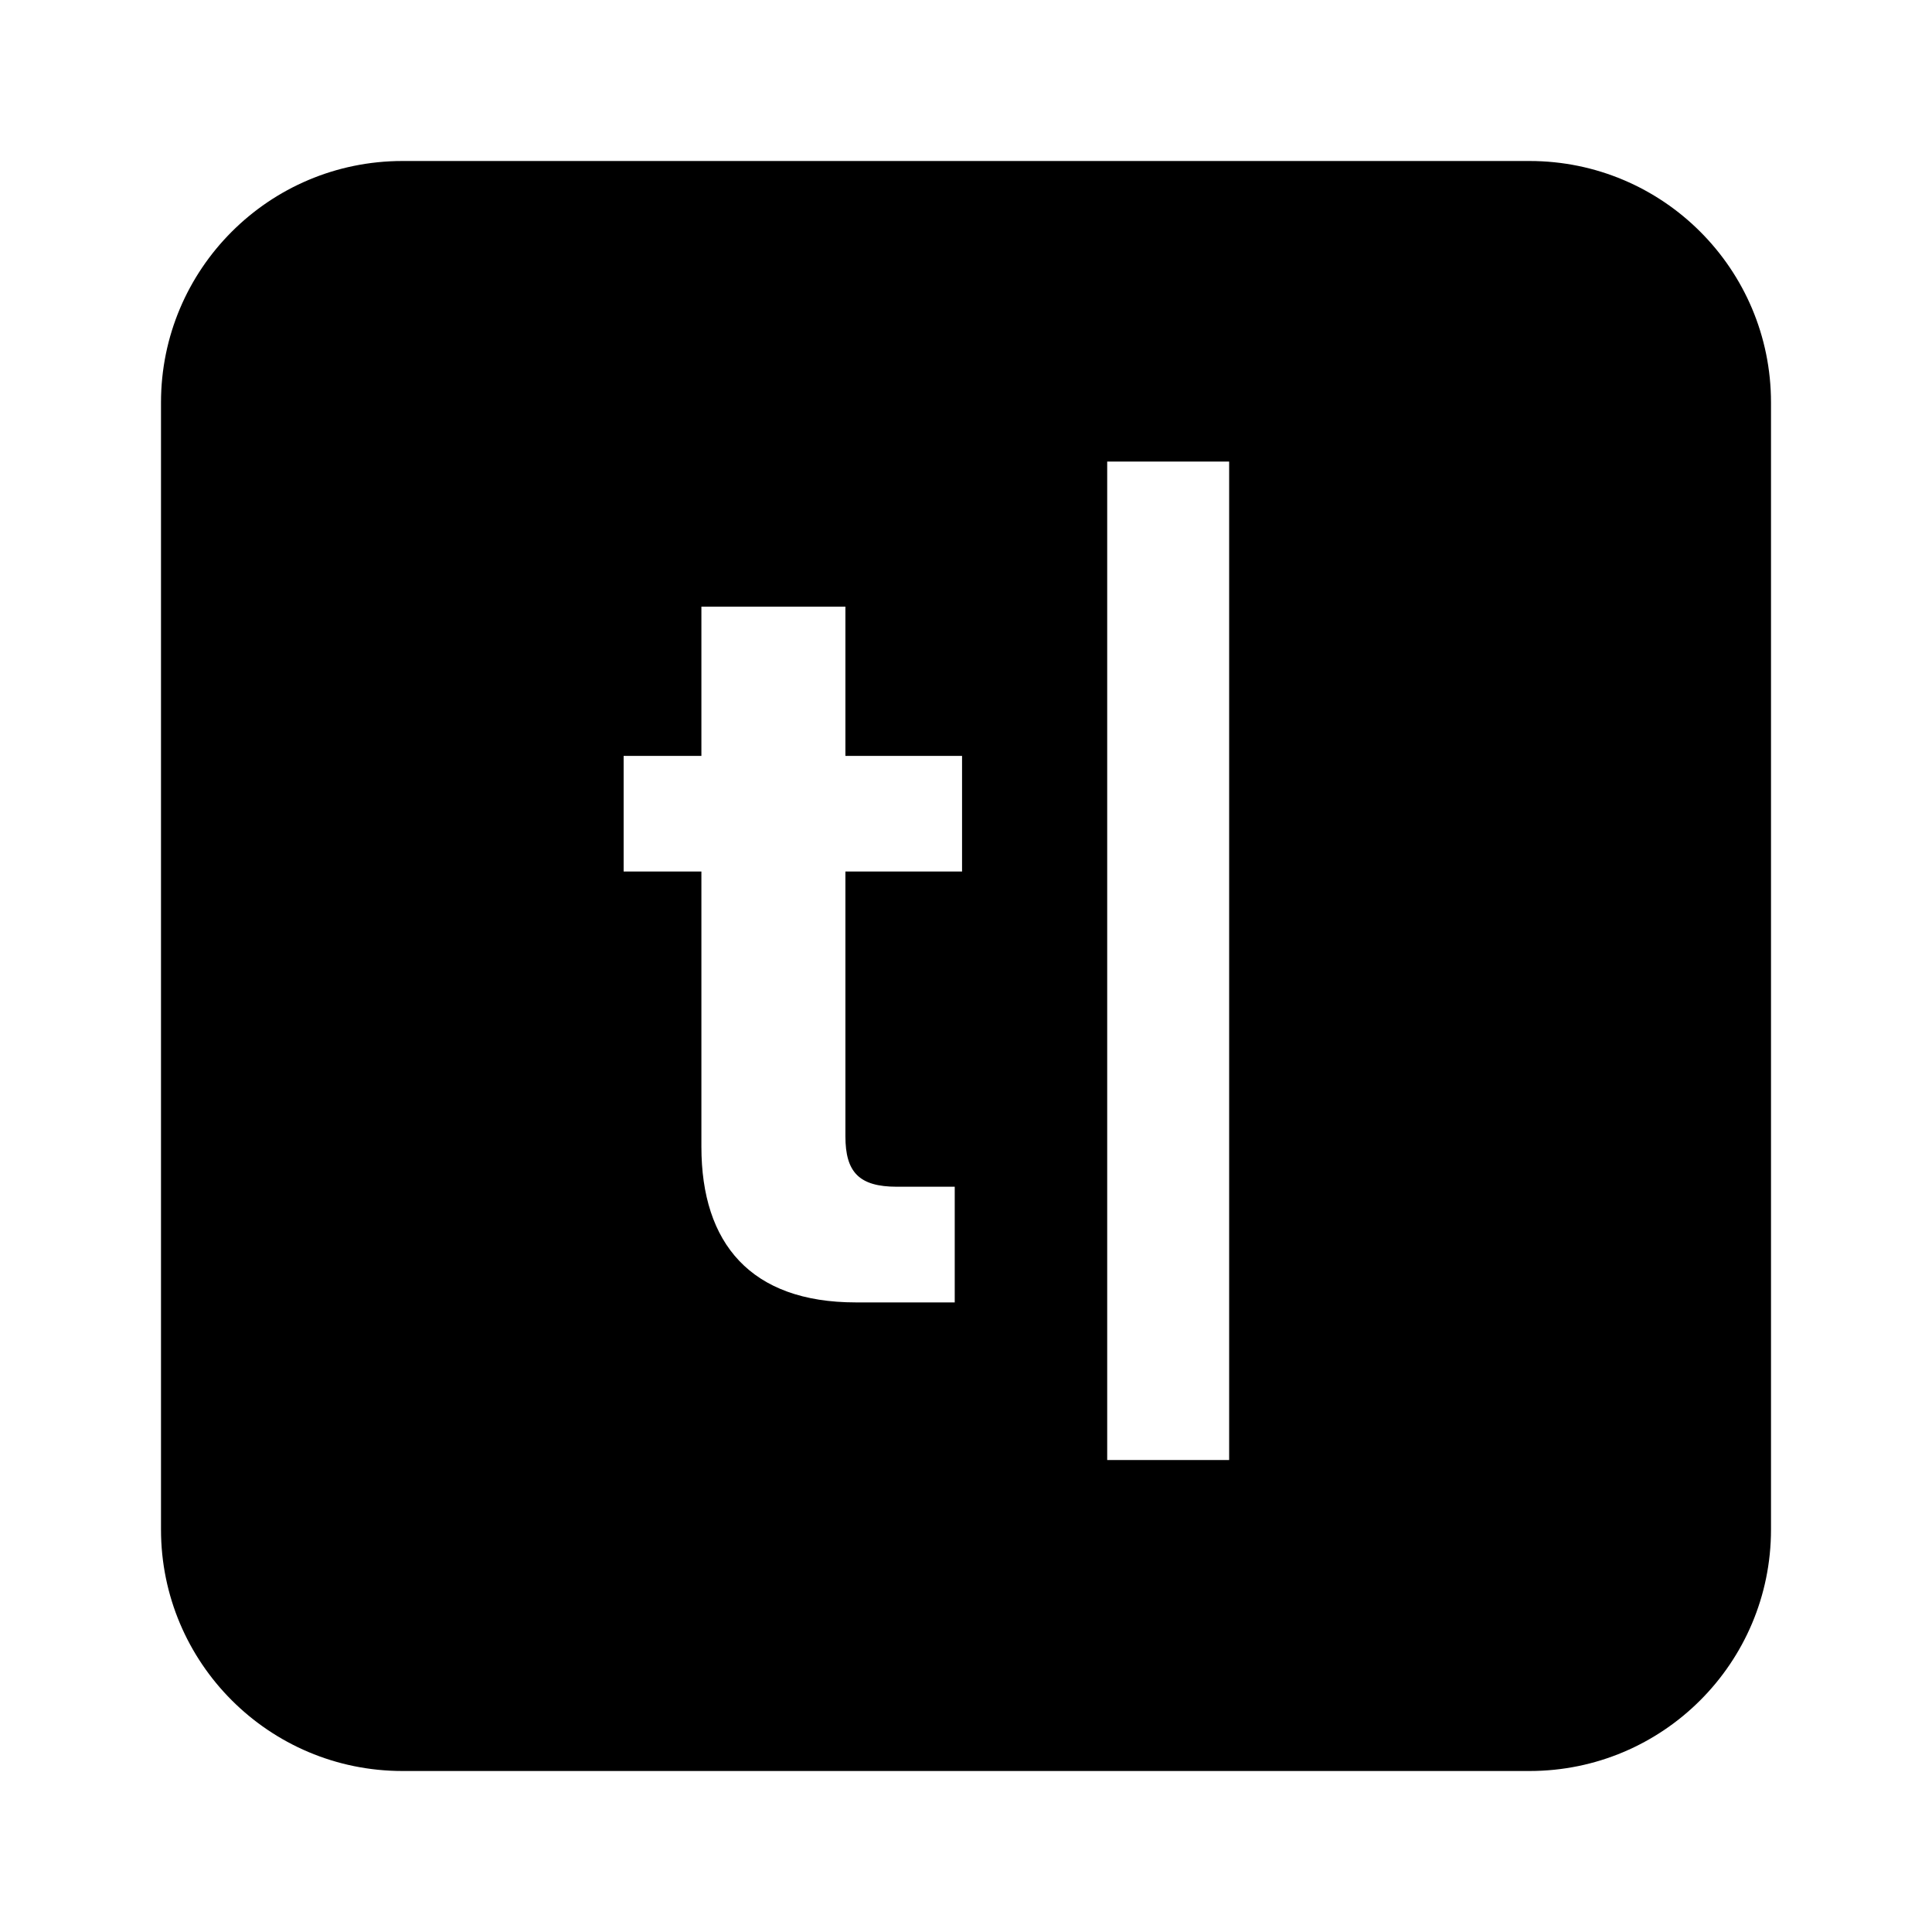
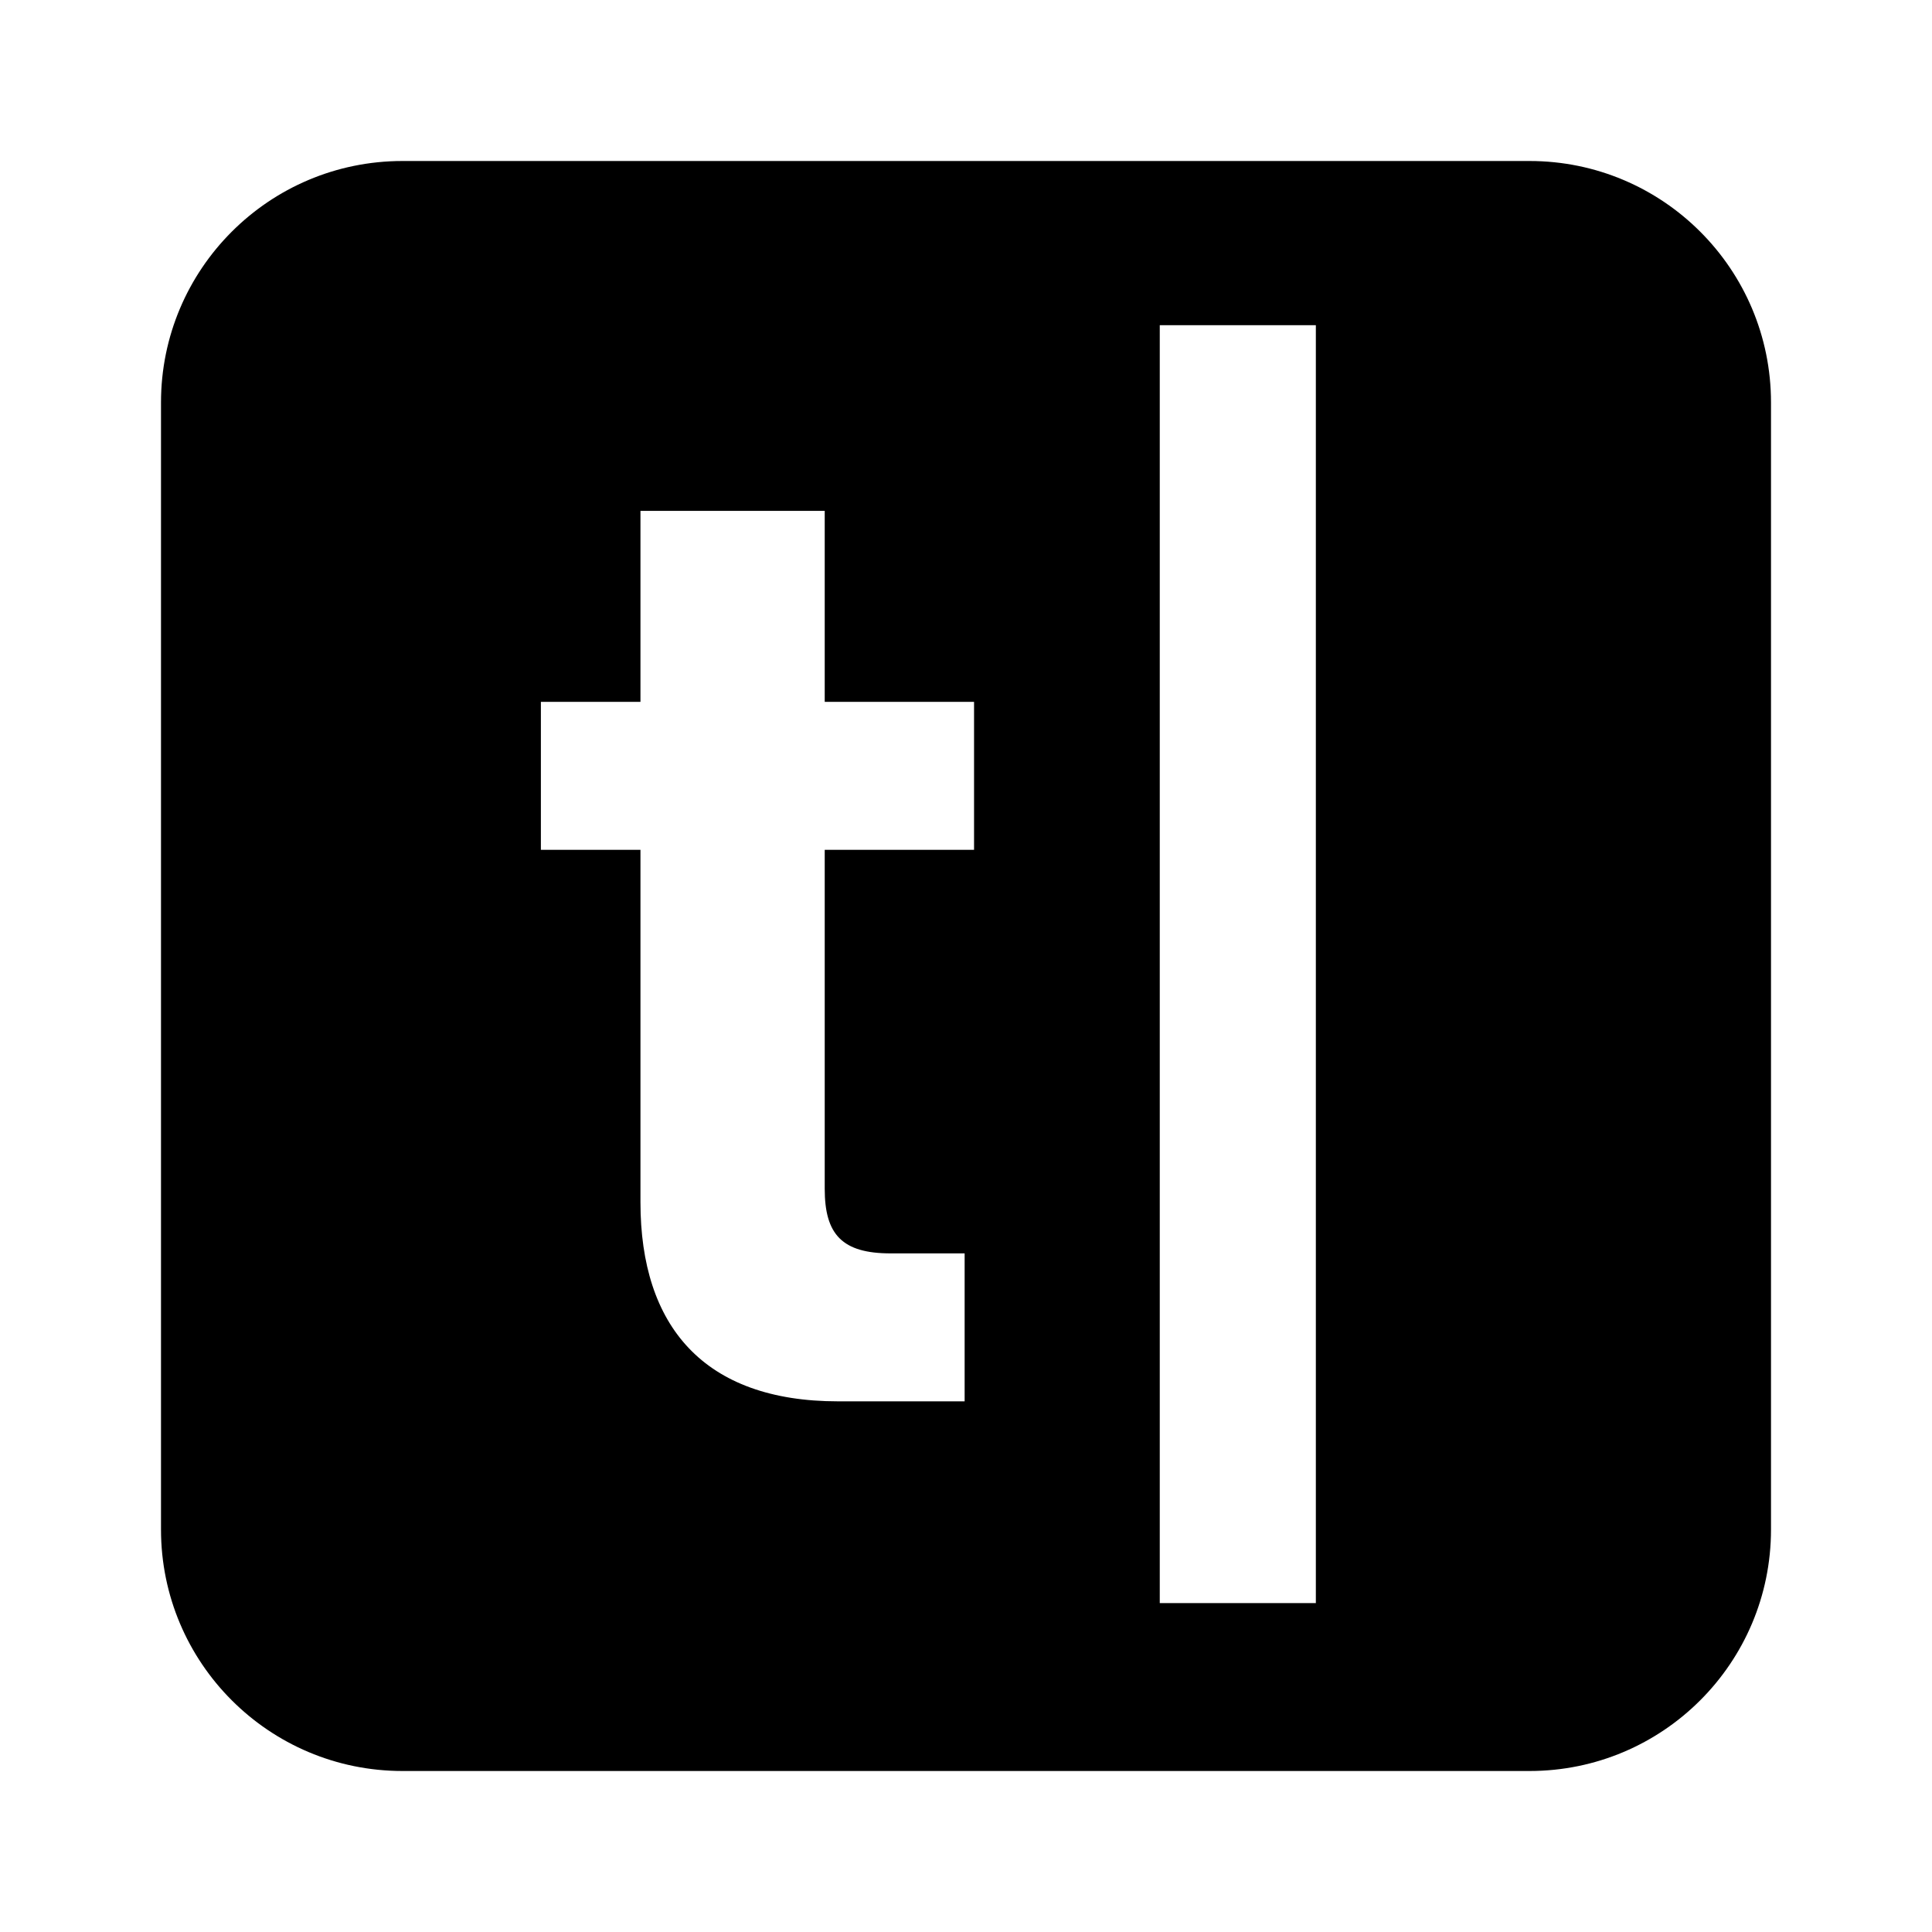
<svg xmlns="http://www.w3.org/2000/svg" width="24" height="24" viewBox="0 0 24 24" fill="none">
-   <path fill-rule="evenodd" clip-rule="evenodd" d="M5 2C3.343 2 2 3.343 2 5V19C2 20.657 3.343 22 5 22H19C20.657 22 22 20.657 22 19V5C22 3.343 20.657 2 19 2H5ZM15.269 18.137H13.754V5.734H15.269V18.137ZM11.86 16.179H10.632C9.327 16.179 8.713 15.447 8.713 14.246V10.826H7.747V9.39H8.713V7.536H10.502V9.39H11.951V10.826H10.502V14.116C10.502 14.56 10.671 14.742 11.141 14.742H11.86V16.179Z" fill="currentcolor" />
+   <path fill-rule="evenodd" clip-rule="evenodd" d="M2 5C2 3.343 3.343 2 5 2H19C20.657 2 22 3.343 22 5V19C22 20.657 20.657 22 19 22H5C3.343 22 2 20.657 2 19V5ZM14.407 19.914H16.346V4.04H14.407V19.914ZM10.412 17.408H11.983V15.57H11.064C10.462 15.57 10.245 15.336 10.245 14.768V10.557H12.1V8.719H10.245V6.346H7.956V8.719H6.719V10.557H7.956V14.935C7.956 16.472 8.741 17.408 10.412 17.408Z" fill="currentcolor" />
</svg>
